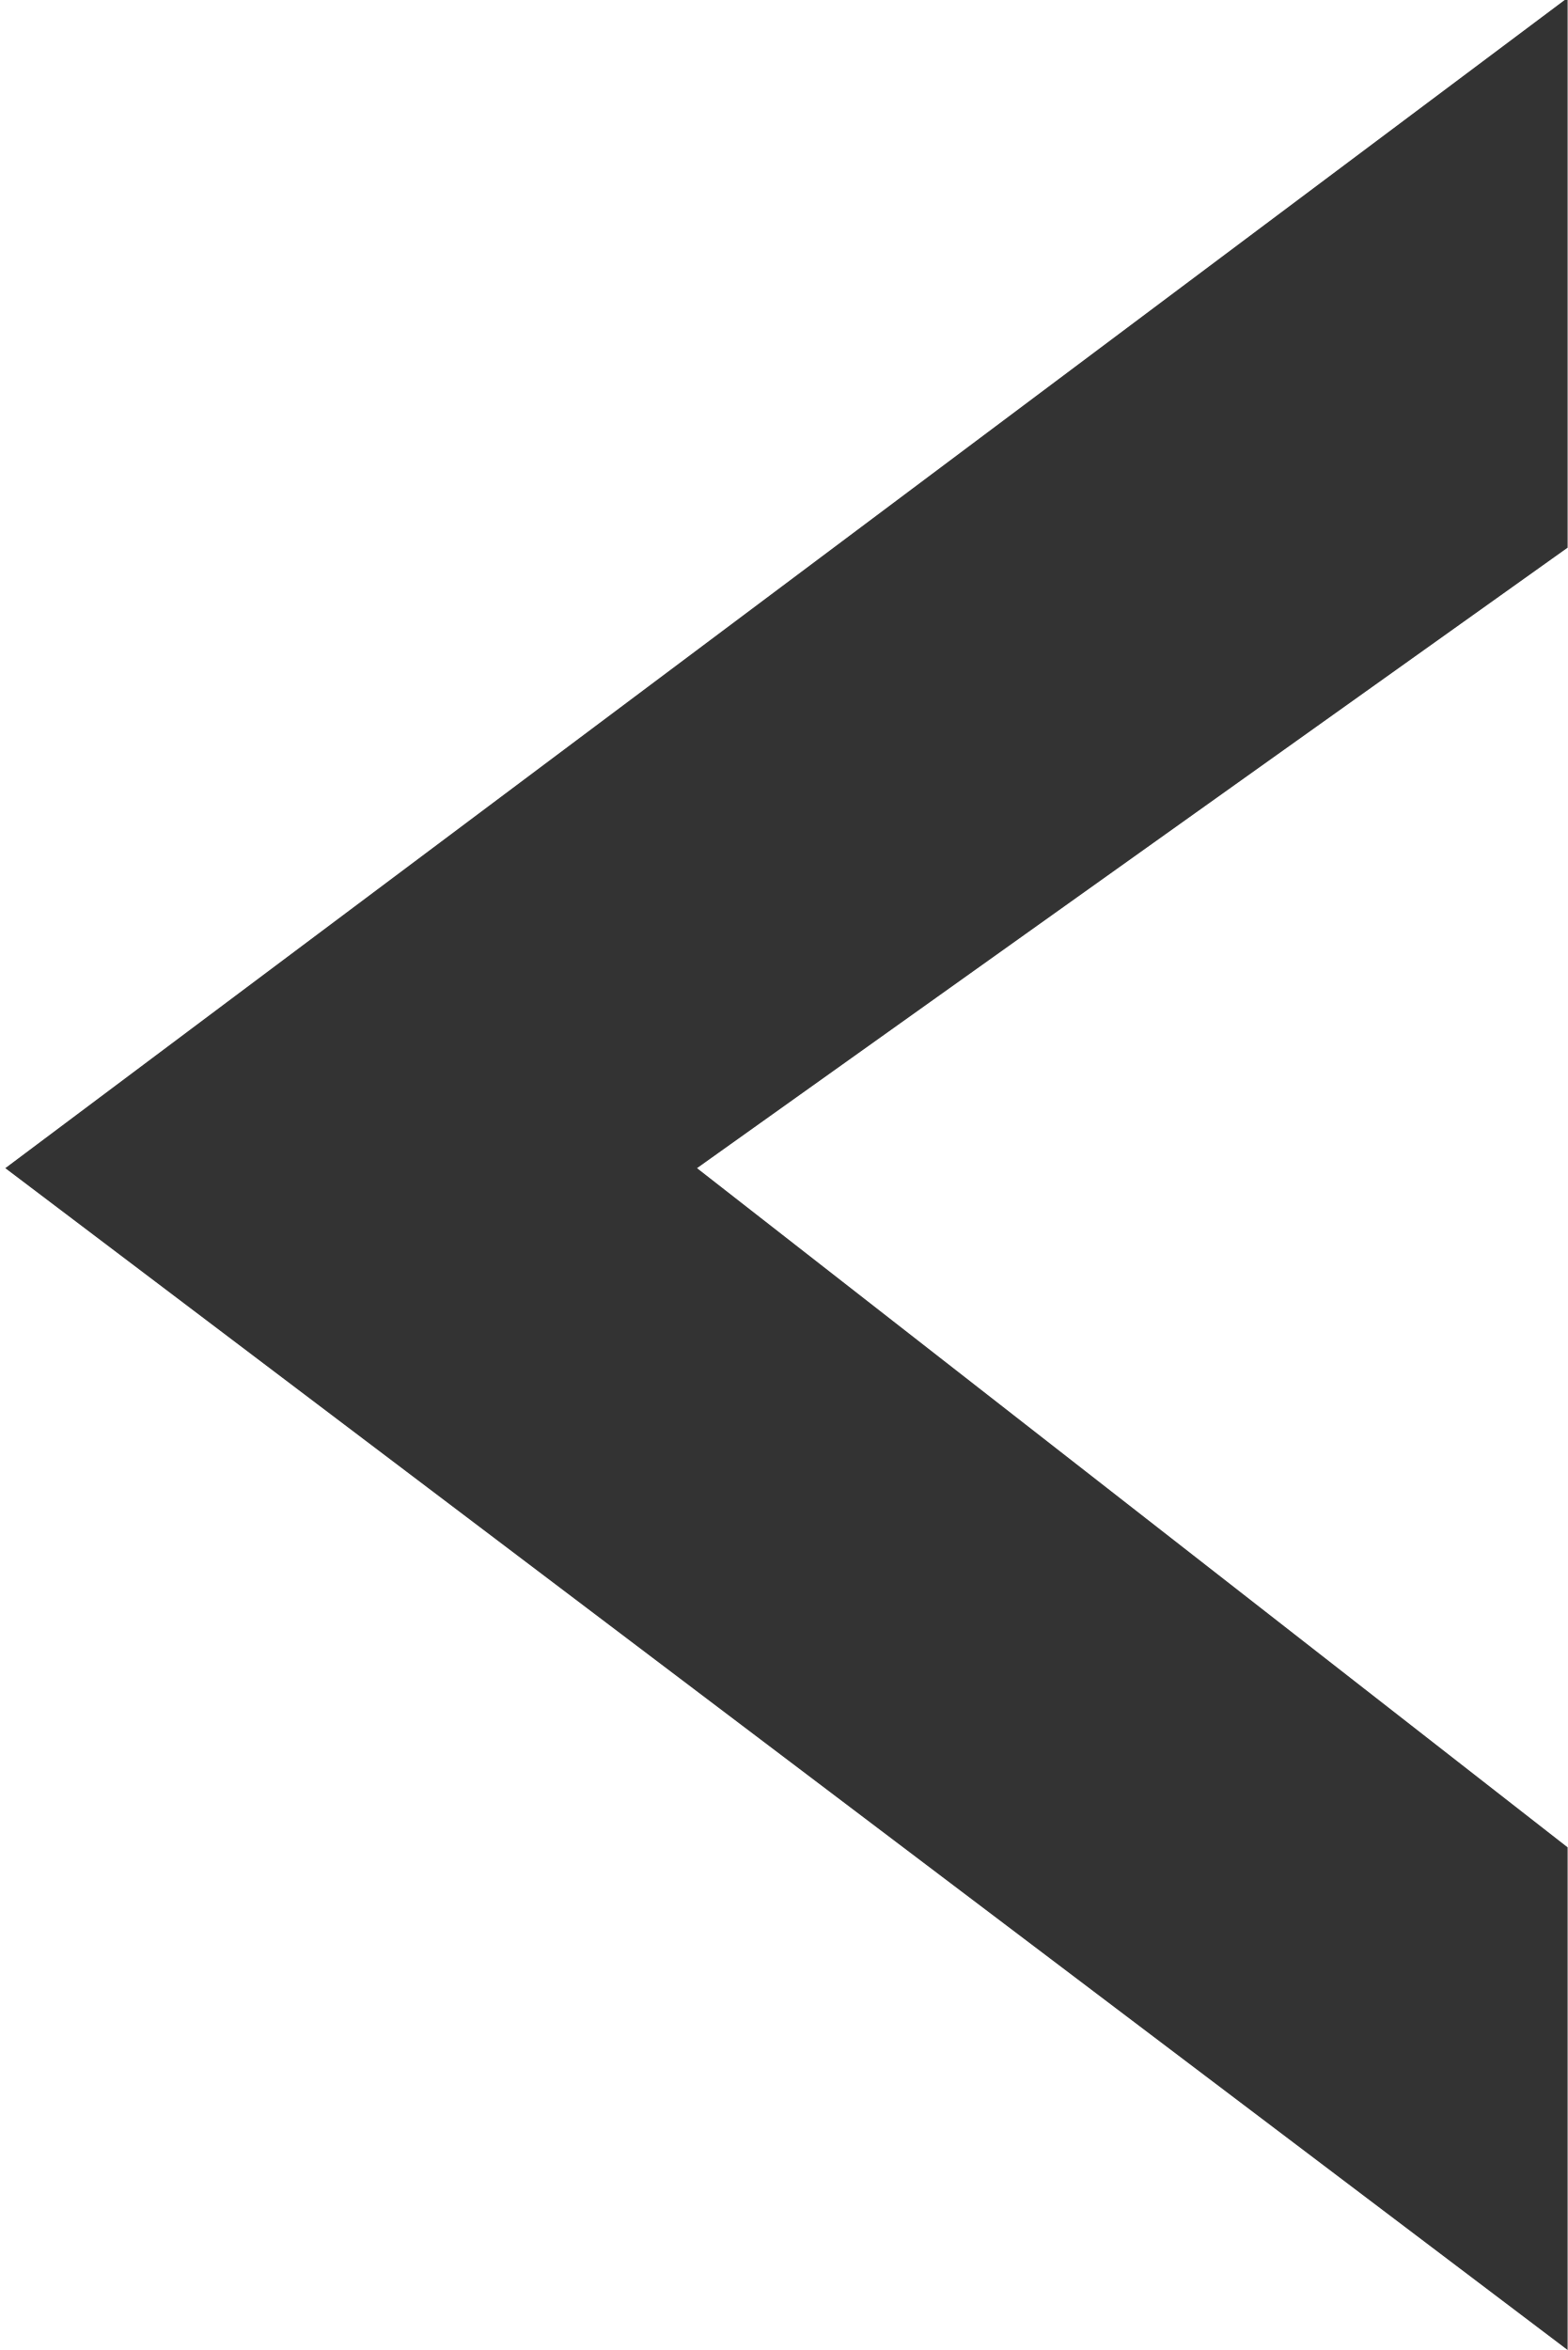
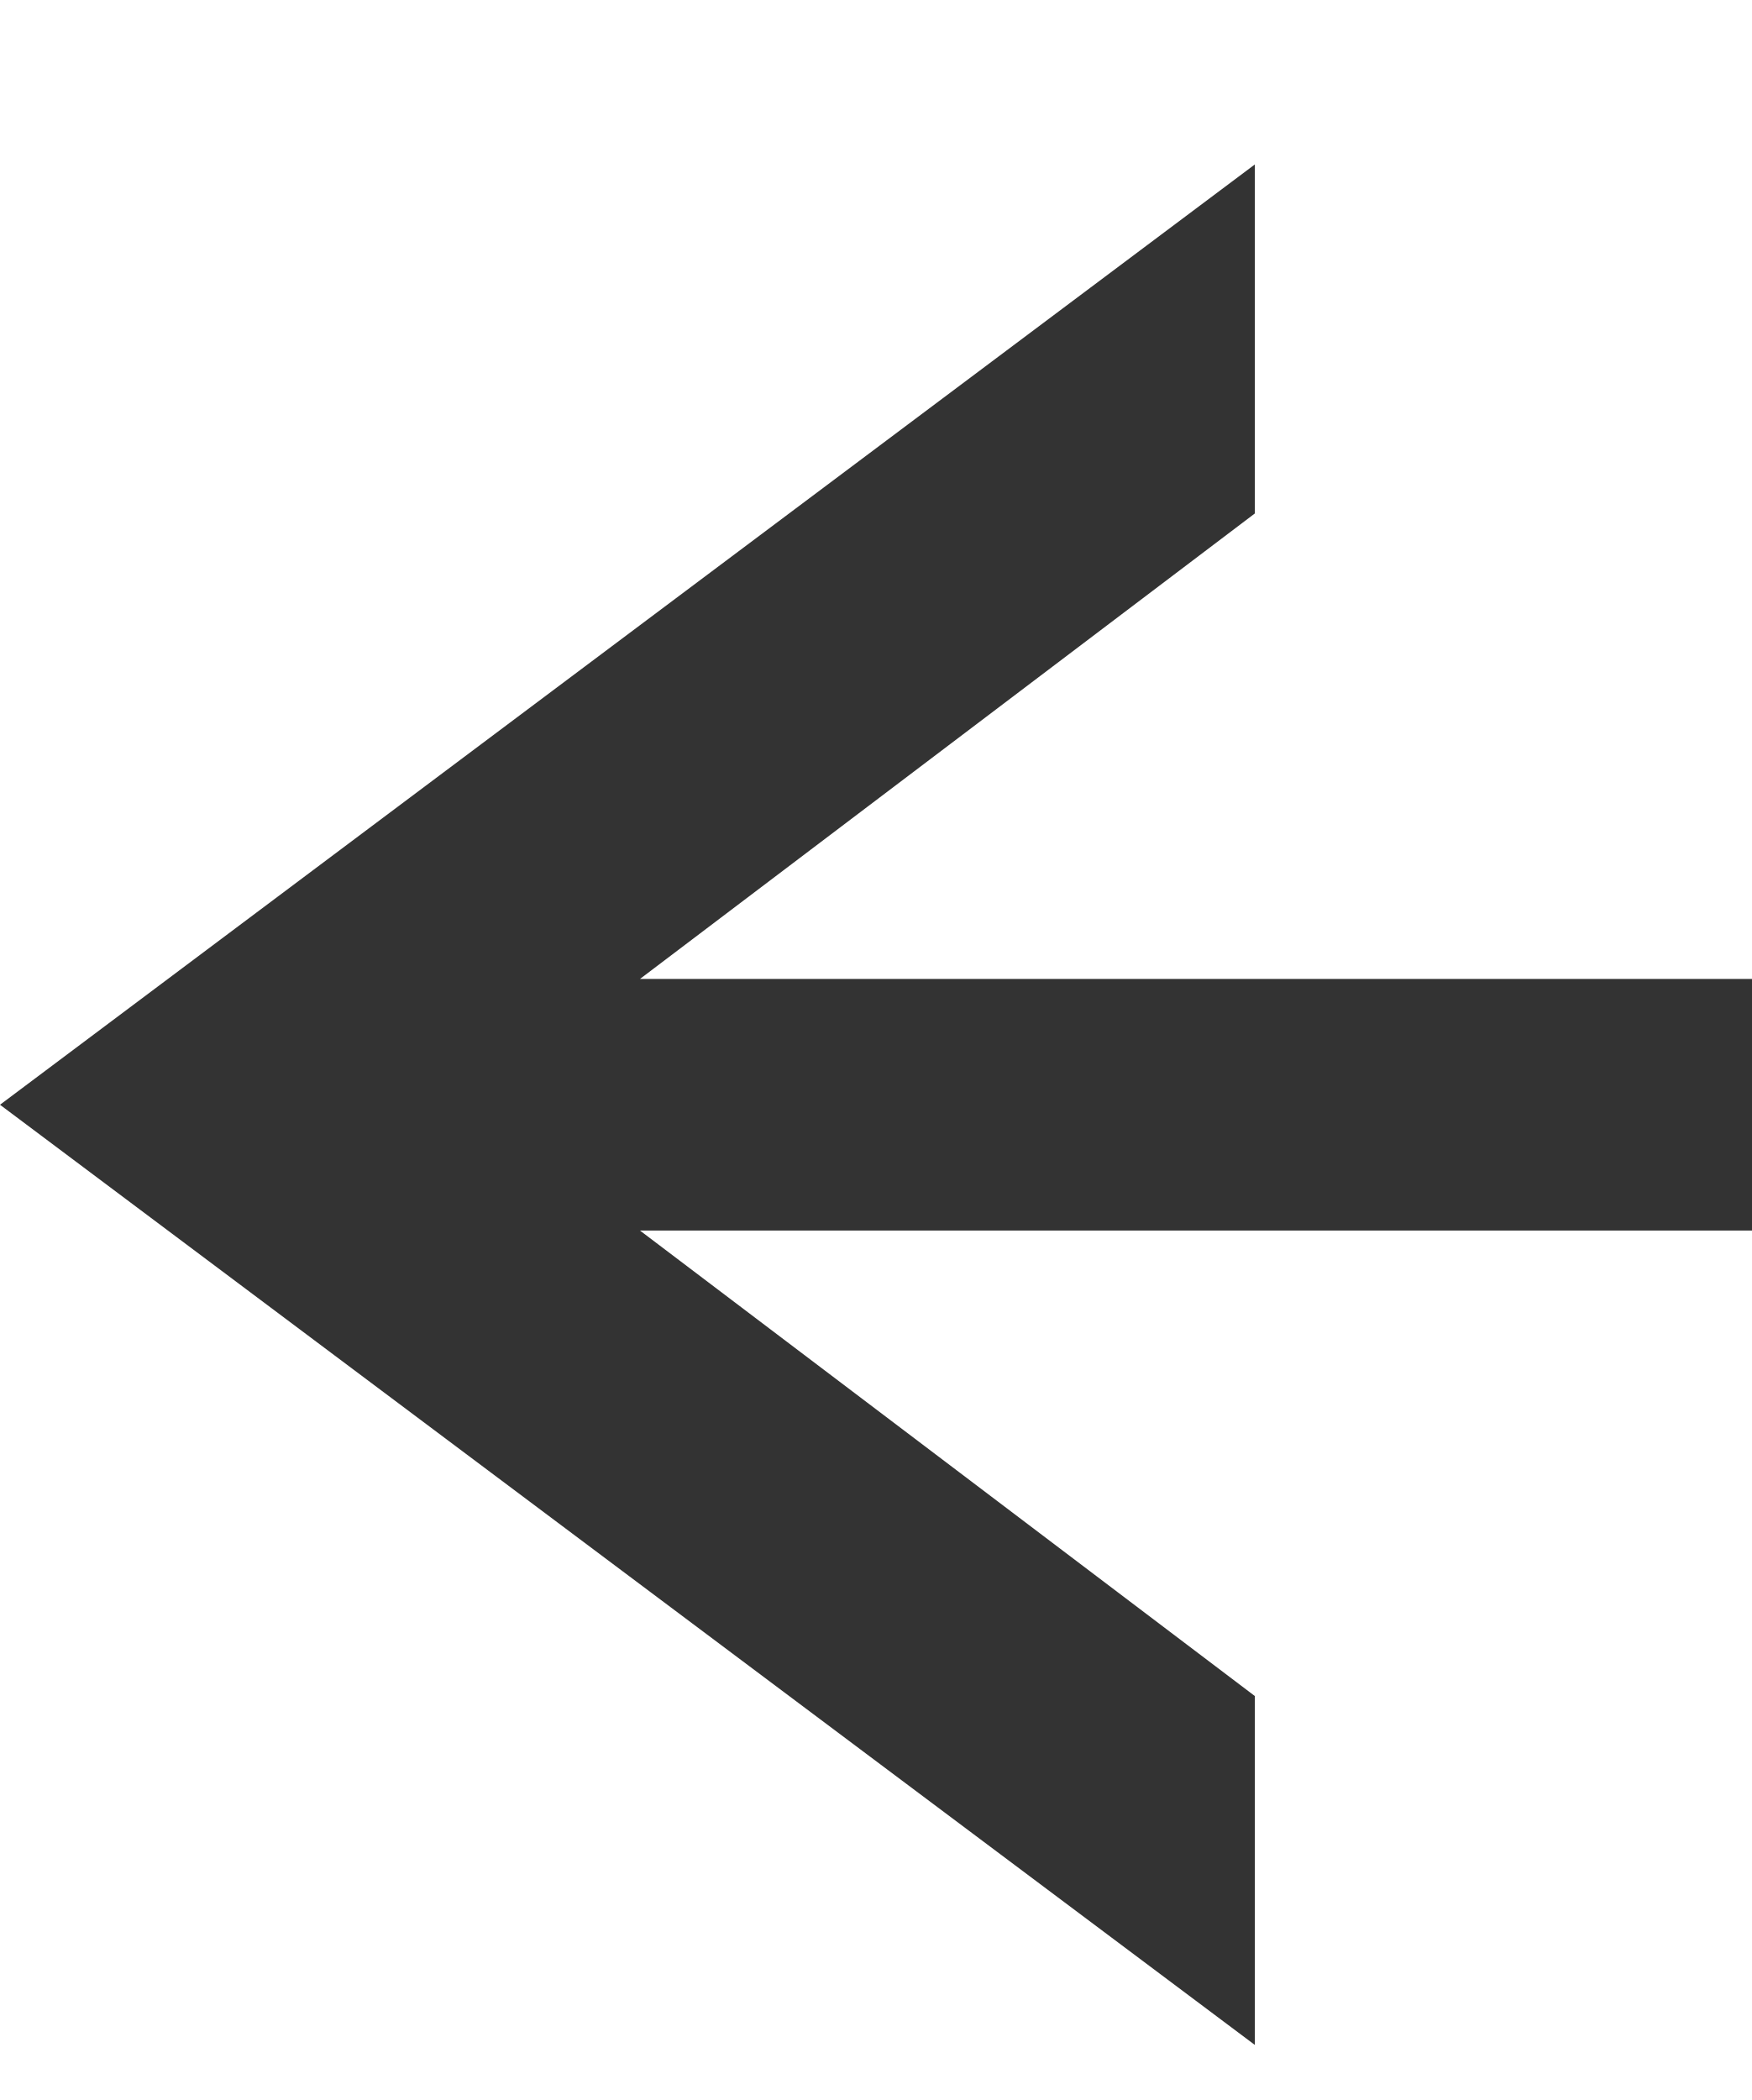
- <svg xmlns="http://www.w3.org/2000/svg" version="1.1" id="Layer_1" x="0px" y="0px" width="10.656px" height="15.975px" viewBox="0 0 10.656 15.975" enable-background="new 0 0 10.656 15.975" xml:space="preserve">
-   <polygon fill="#333333" points="0.036,7.941 10.656,-0.015 10.656,3.723 4.738,7.941 10.656,12.558 10.656,15.975 " />
+ <svg xmlns="http://www.w3.org/2000/svg" version="1.1" id="Layer_1" x="0px" y="0px" width="13.328px" height="15.975px" viewBox="-2.672 0 13.328 15.975" enable-background="new -2.672 0 13.328 15.975" xml:space="preserve">
+   <polygon fill="#333333" points="-2.672,8.404 6.875,1.251 6.875,3.906 2.197,7.447 10.699,7.447 10.699,9.361 2.197,9.361   6.875,12.902 6.875,15.556 " />
</svg>
